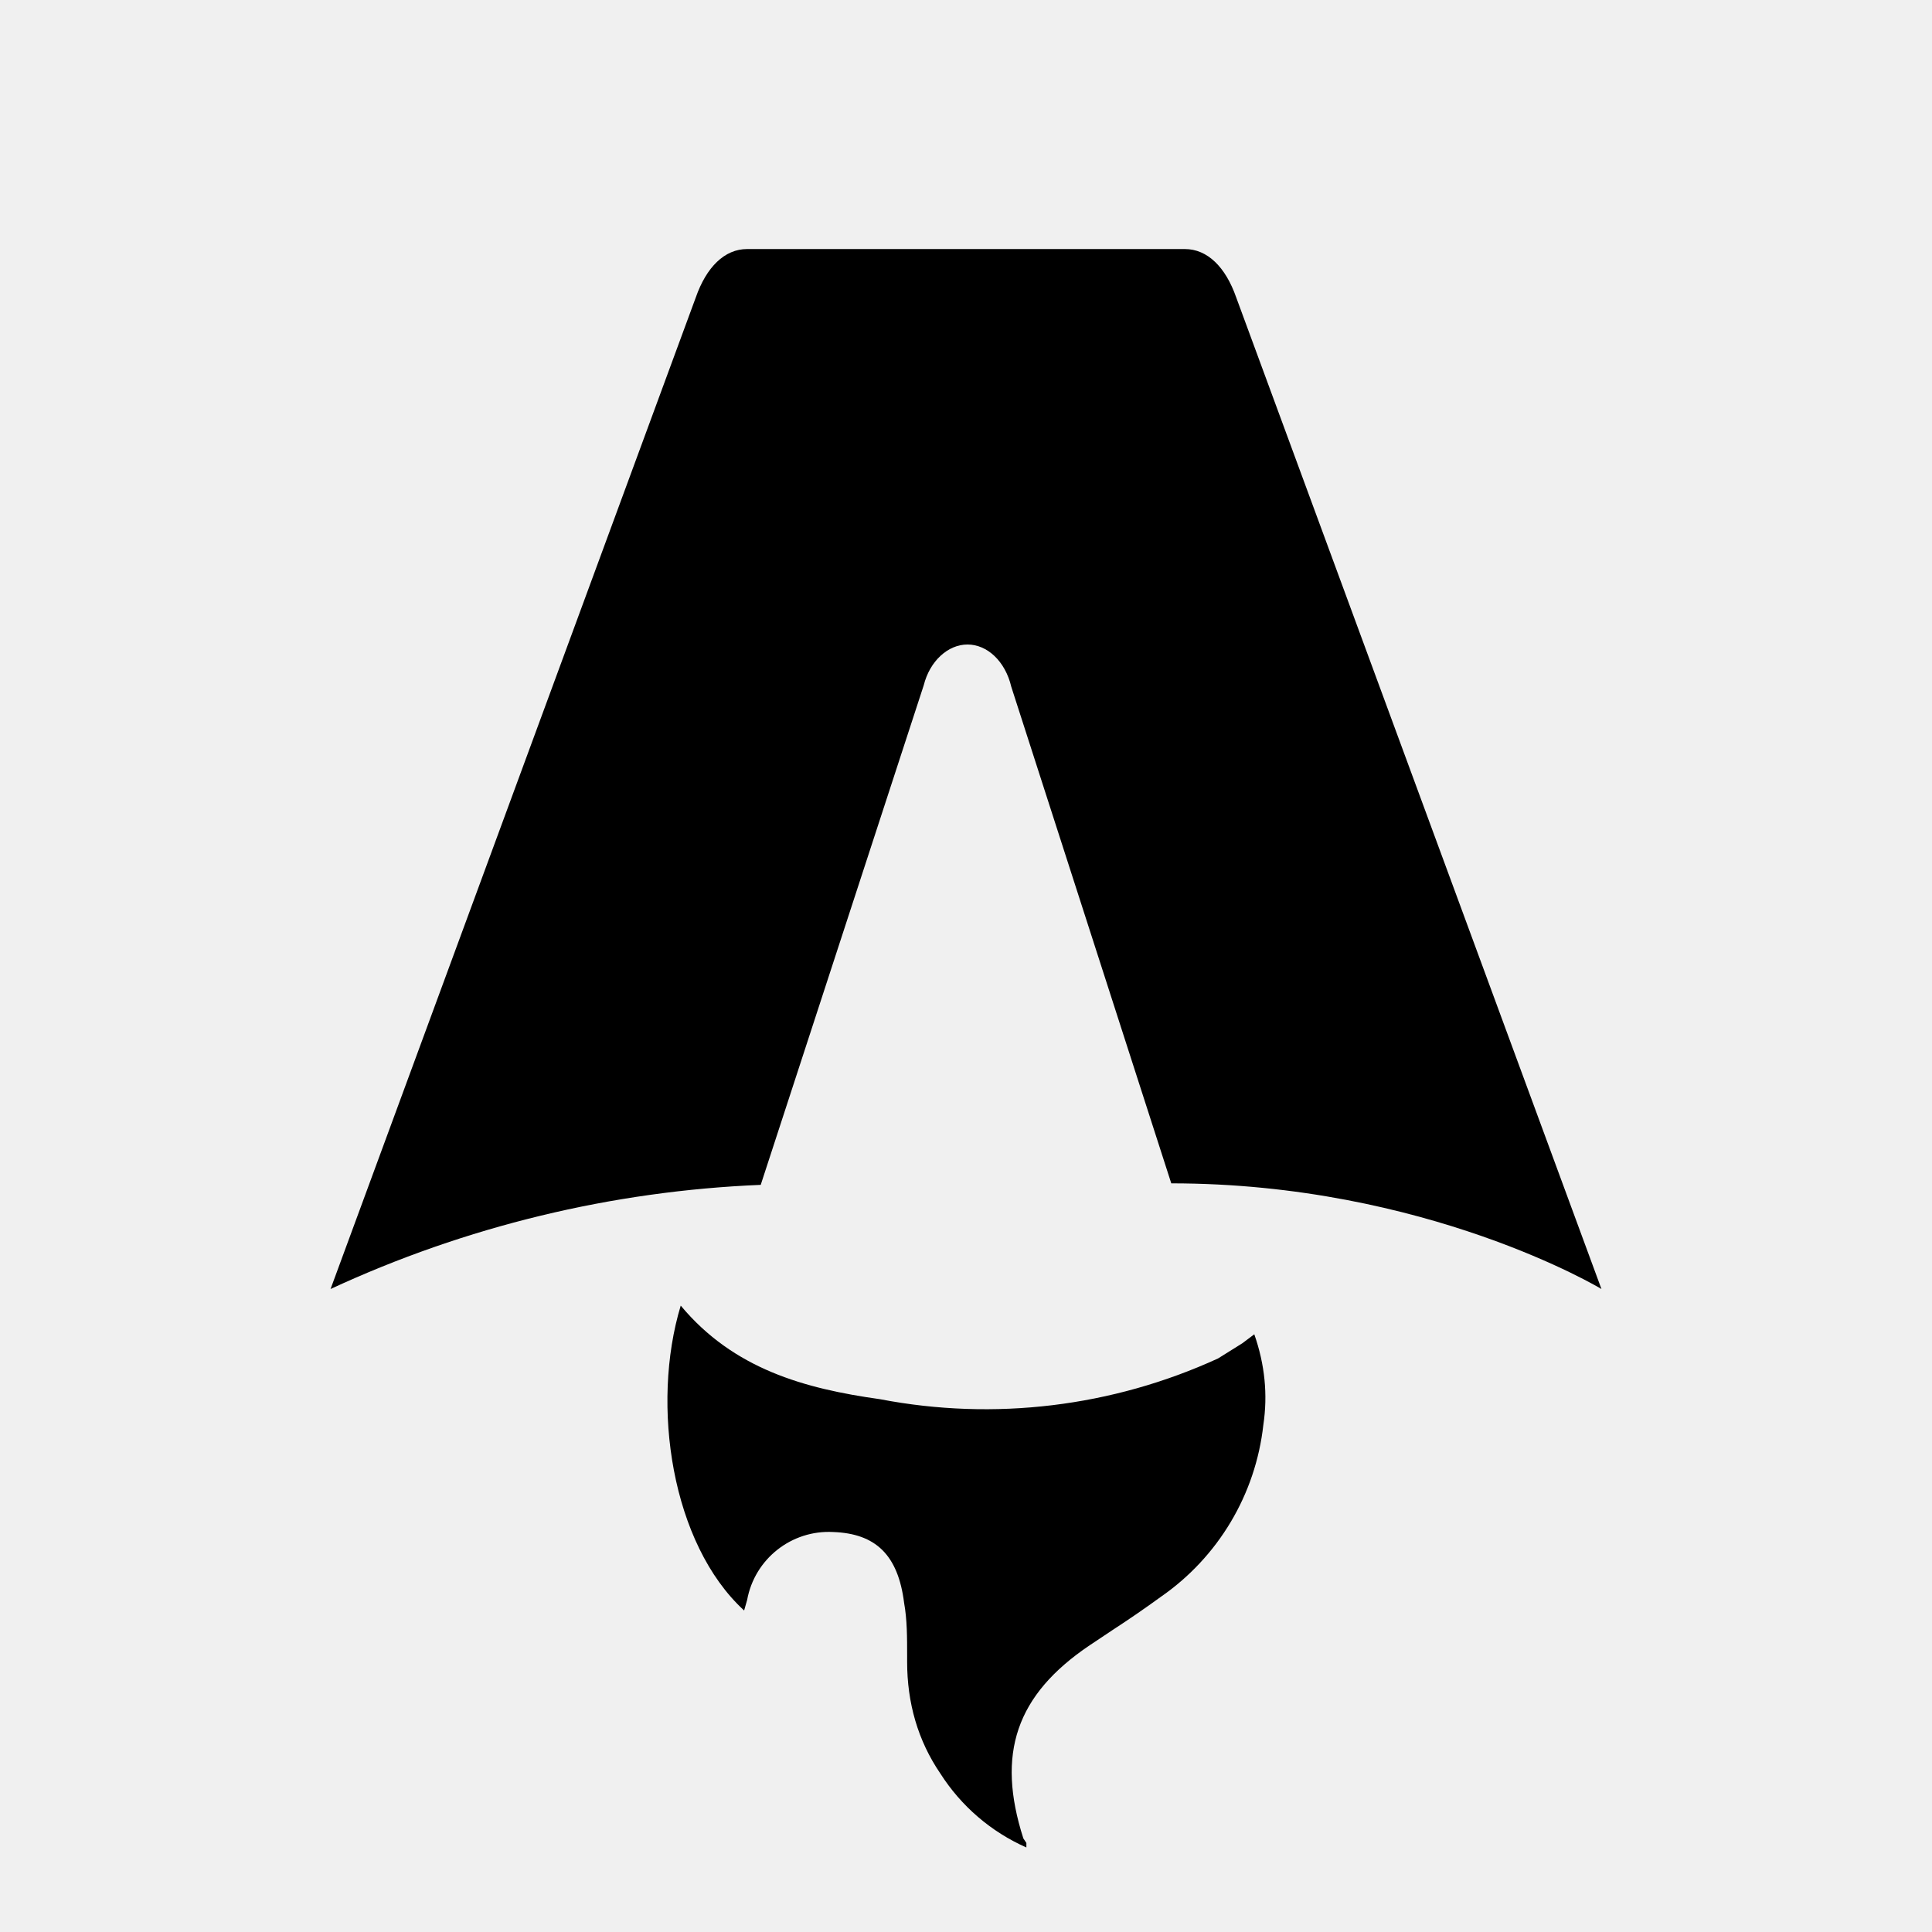
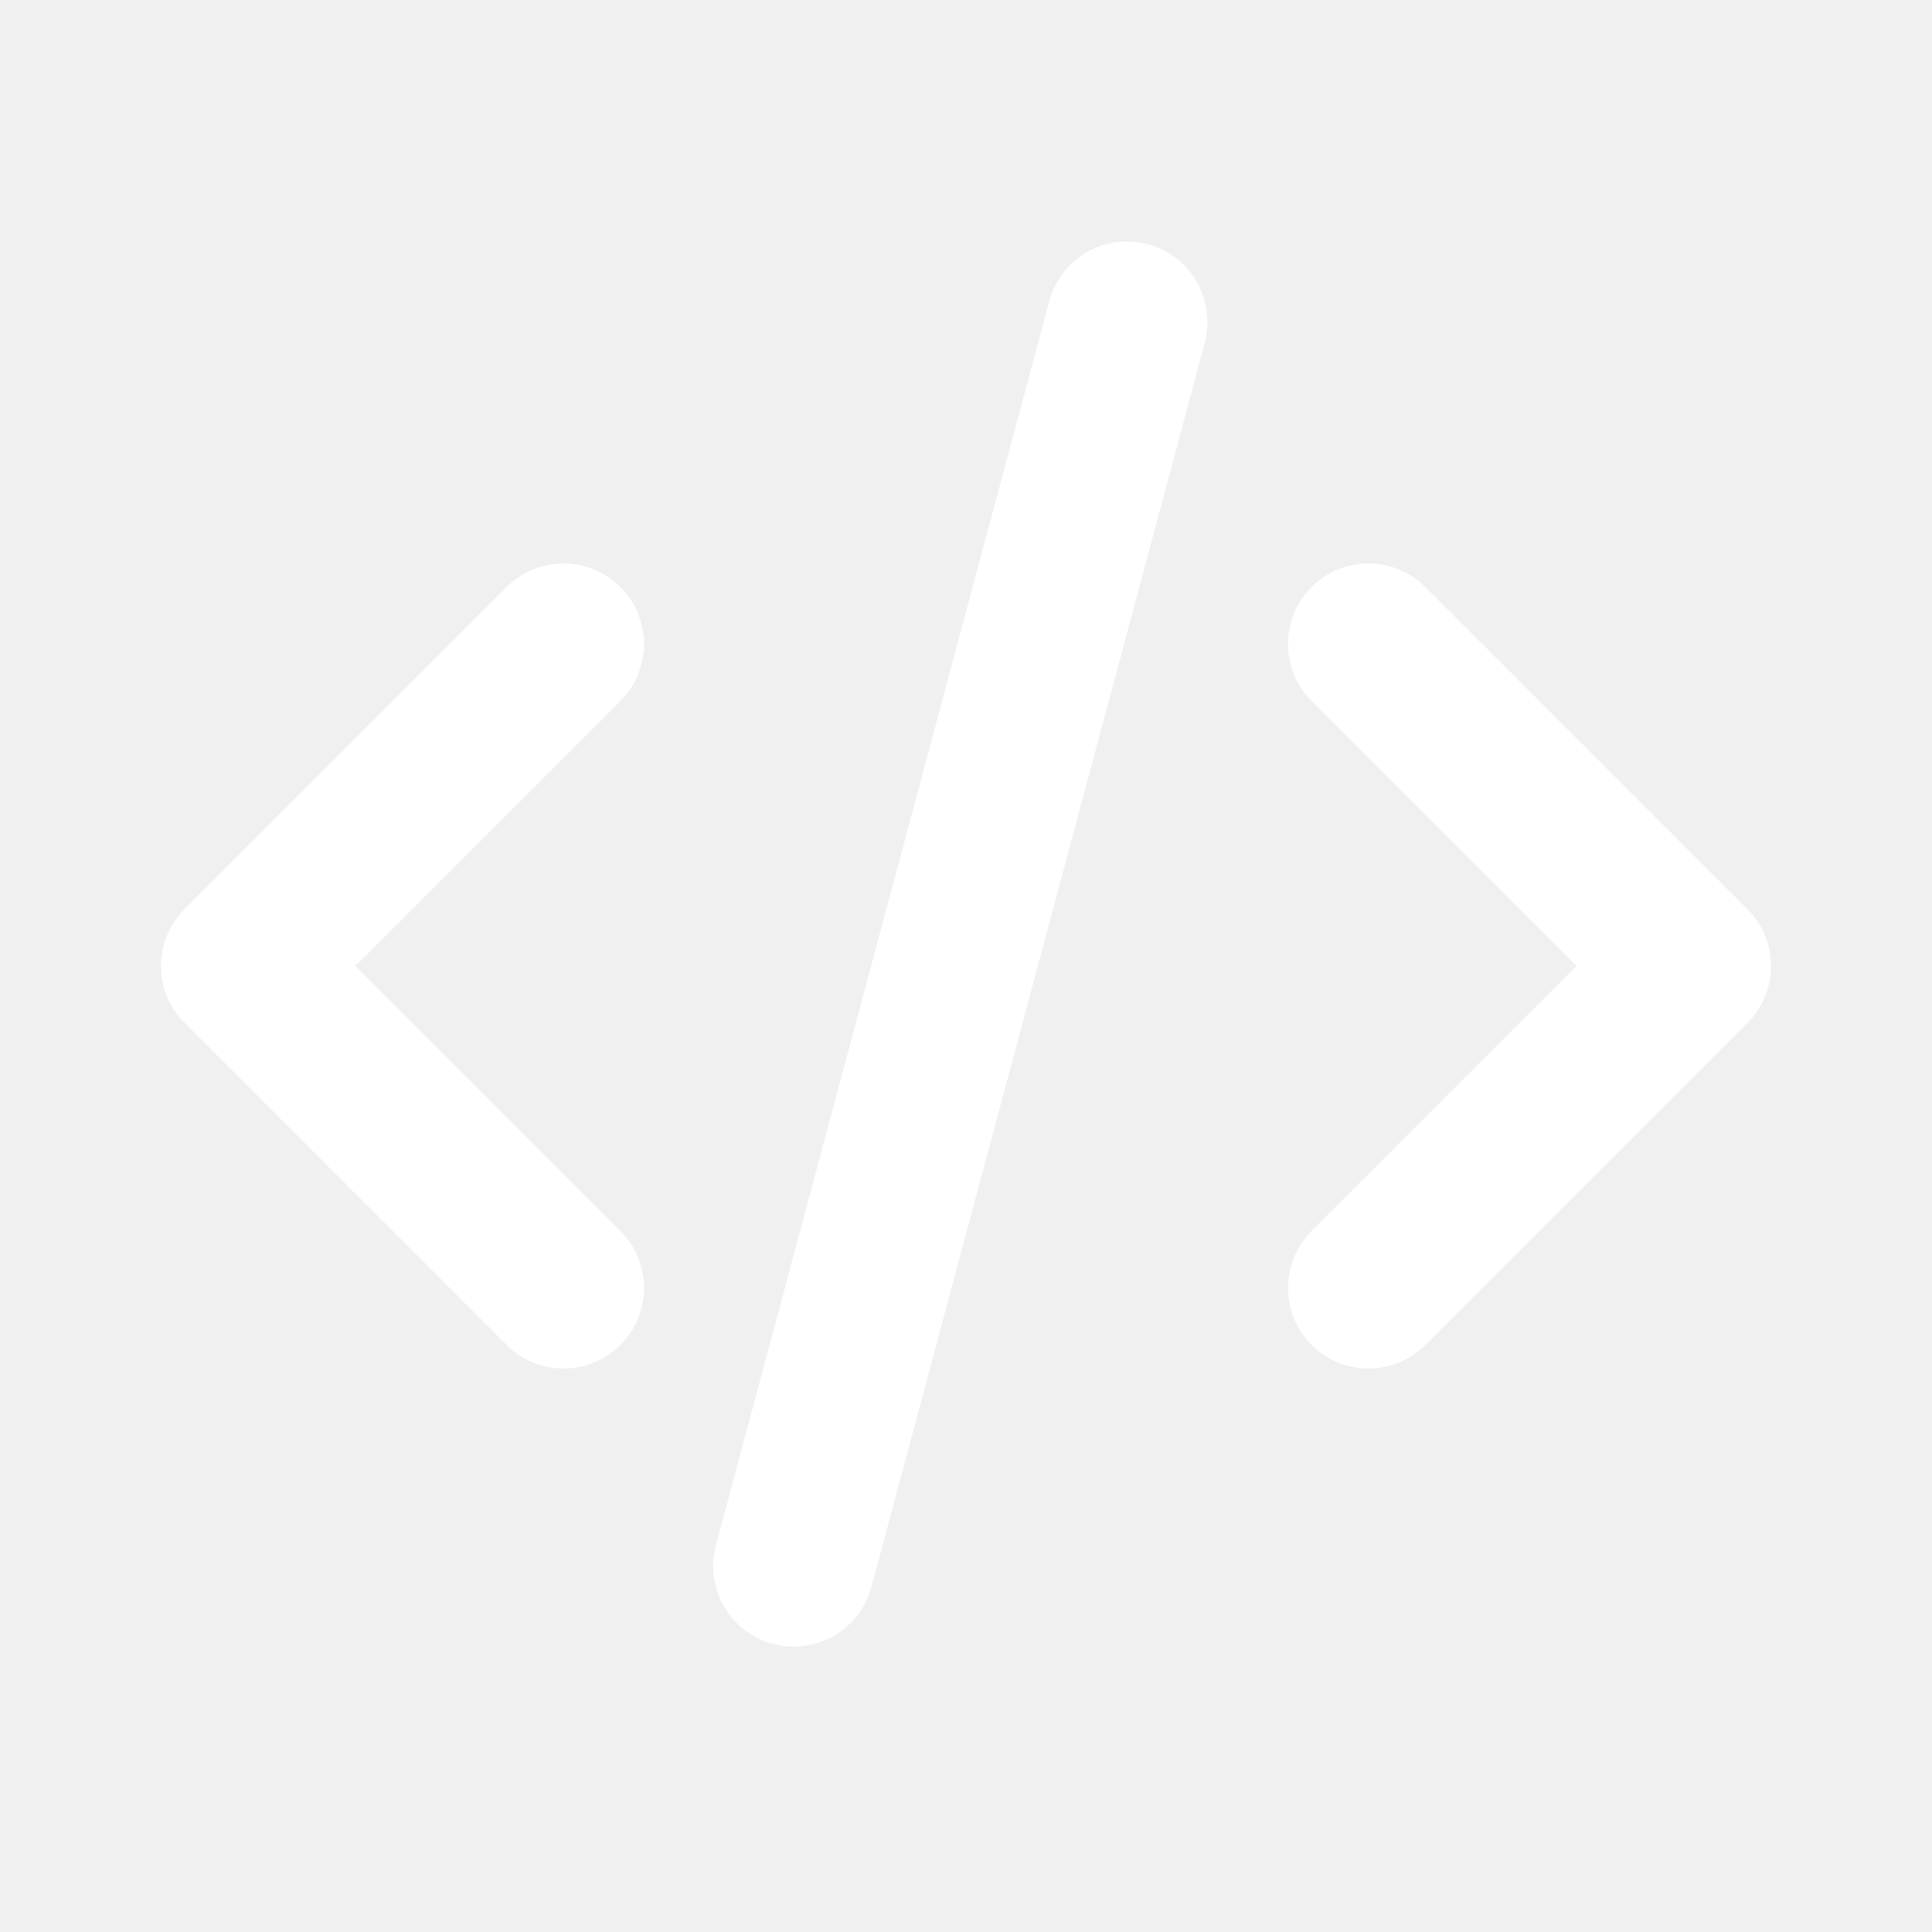
- <svg xmlns="http://www.w3.org/2000/svg" fill="none" viewBox="0 0 128 128">
-   <path d="M50.4 78.5a75.1 75.1 0 0 0-28.5 6.9l24.2-65.7c.7-2 1.9-3.2 3.4-3.2h29c1.5 0 2.7 1.2 3.4 3.2l24.2 65.7s-11.6-7-28.5-7L67 45.5c-.4-1.7-1.6-2.8-2.9-2.8-1.3 0-2.5 1.1-2.9 2.7L50.4 78.5Zm-1.1 28.2Zm-4.2-20.2c-2 6.6-.6 15.8 4.2 20.2a17.5 17.5 0 0 1 .2-.7 5.5 5.5 0 0 1 5.7-4.5c2.8.1 4.3 1.5 4.7 4.7.2 1.1.2 2.3.2 3.5v.4c0 2.7.7 5.2 2.2 7.4a13 13 0 0 0 5.7 4.9v-.3l-.2-.3c-1.8-5.6-.5-9.5 4.4-12.8l1.5-1a73 73 0 0 0 3.2-2.2 16 16 0 0 0 6.8-11.4c.3-2 .1-4-.6-6l-.8.6-1.6 1a37 37 0 0 1-22.4 2.7c-5-.7-9.7-2-13.2-6.2Z" />
-   <style>
-         path { fill: #000; }
-         @media (prefers-color-scheme: dark) {
-             path { fill: #FFF; }
-         }
-     </style>
+ <svg xmlns="http://www.w3.org/2000/svg" width="800px" height="800px" viewBox="0 0 24 24" fill="none">
+   <path d="M7 8L3 12L7 16" stroke="#FFFFFF" stroke-width="2" stroke-linecap="round" stroke-linejoin="round" />
+   <path d="M17 8L21 12L17 16" stroke="#FFFFFF" stroke-width="2" stroke-linecap="round" stroke-linejoin="round" />
+   <path d="M14 4L9.859 19.455" stroke="#FFFFFF" stroke-width="2" stroke-linecap="round" stroke-linejoin="round" />
</svg>
